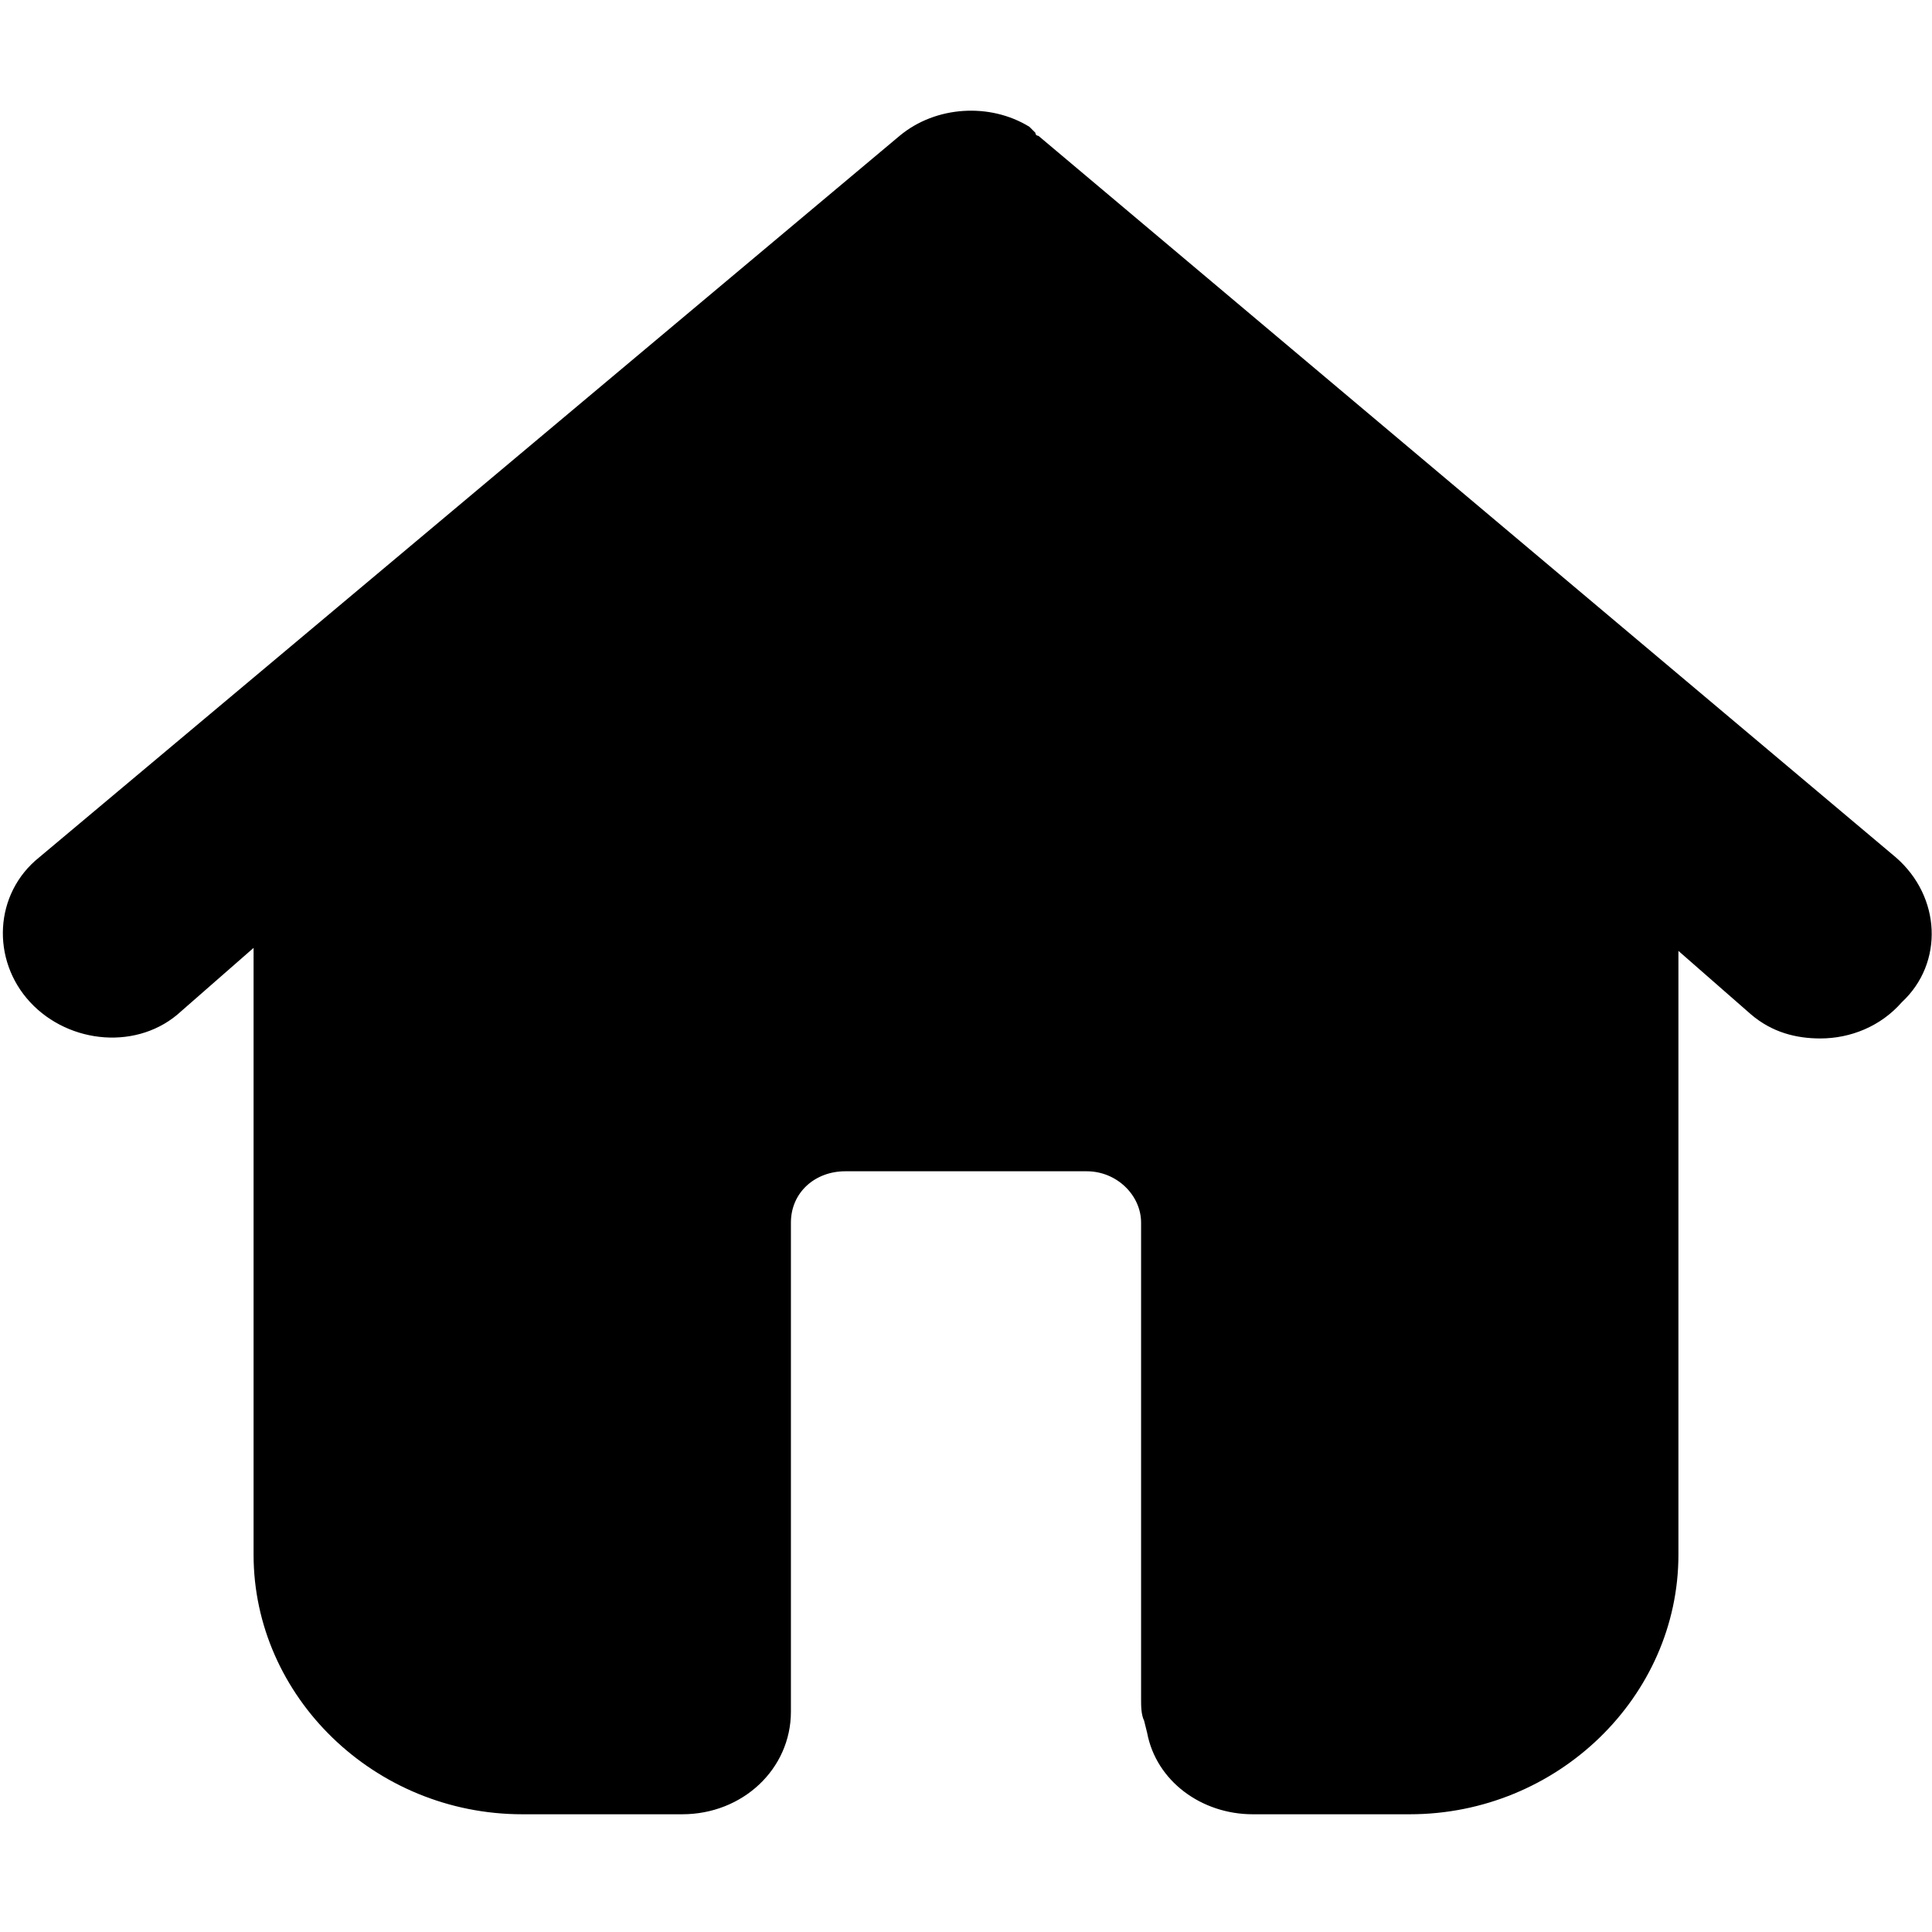
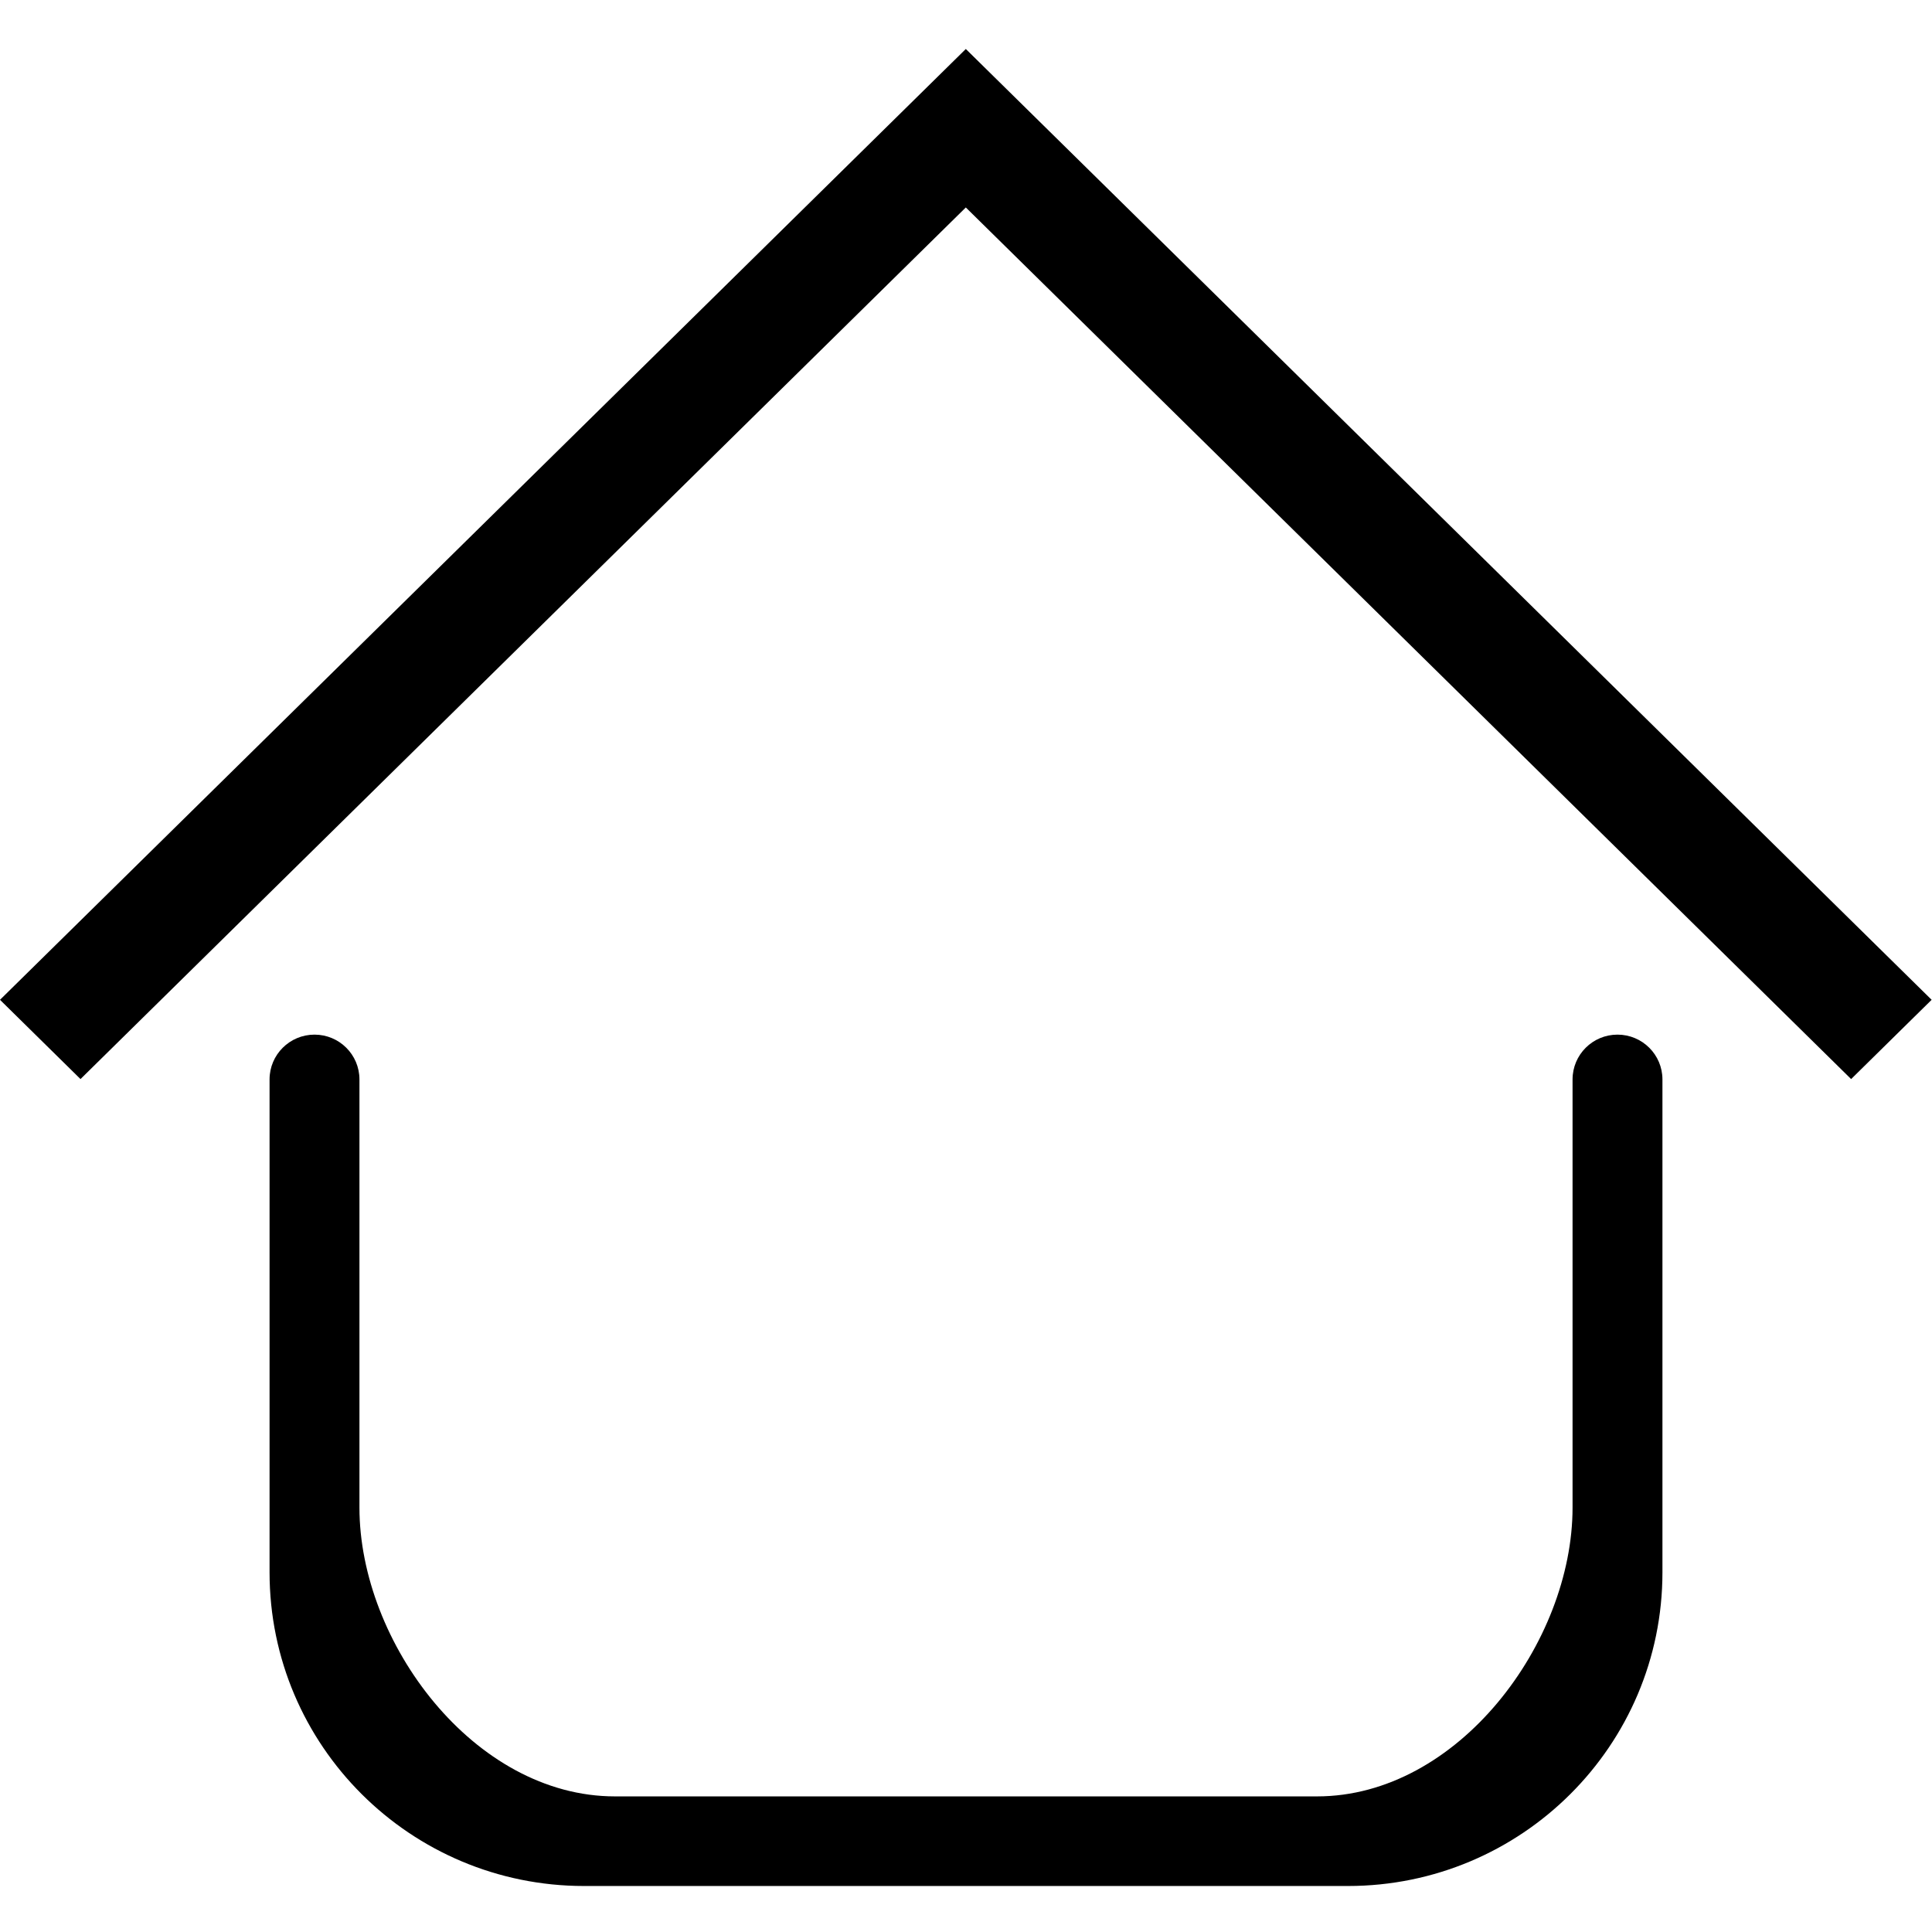
- <svg xmlns="http://www.w3.org/2000/svg" t="1625734920595" class="icon" viewBox="0 0 1024 1024" version="1.1" p-id="3418" width="200" height="200">
-   <defs>
-     <style type="text/css" />
-   </defs>
-   <path d="M1004.8 454.4L550.4 72s-1.6 0-1.6-1.6l-1.6-1.6-1.6-1.6C524.8 54.4 496 56 476.8 72l-456 382.4c-24 19.2-25.6 54.4-4.8 76.8s57.6 25.6 80 4.8l38.4-33.6V824c0 75.2 64 137.6 142.4 137.6h84.8c32 0 57.6-24 57.6-54.4V648c0-16 12.8-27.2 28.8-27.2h128c16 0 28.8 12.8 28.8 27.2v252.8c0 3.2 0 8 1.6 11.2l1.6 6.4c4.8 25.6 28.8 43.2 56 43.2h83.2c78.4 0 142.4-62.4 142.4-137.6V504l38.4 33.6c11.2 9.6 24 12.8 36.8 12.8 16 0 32-6.4 43.2-19.2 22.4-20.8 20.8-56-3.2-76.8z" fill="" p-id="3419" />
+ <svg xmlns="http://www.w3.org/2000/svg" t="1625823797557" class="icon" viewBox="0 0 1024 1024" version="1.1" p-id="1278" width="200" height="200">
+   <path d="M981.138 571.928 511.902 109.958 42.667 571.928 0 529.92 511.902 25.966 1023.805 529.92 981.138 571.928ZM166.693 548.376C179.858 548.376 190.513 559.006 190.513 572.123L190.513 799.061C190.513 870.473 251.148 952.125 325.949 952.125L698.051 952.125C772.852 952.125 833.487 870.473 833.487 799.061L833.487 572.123C833.487 559.006 844.142 548.376 857.307 548.376 870.449 548.376 881.128 559.006 881.128 572.123L881.128 833.365C881.128 925.184 806.473 999.619 714.411 999.619L309.589 999.619C217.527 999.619 142.872 925.184 142.872 833.365L142.872 572.123C142.872 559.006 153.551 548.376 166.693 548.376Z" p-id="1279" />
</svg>
